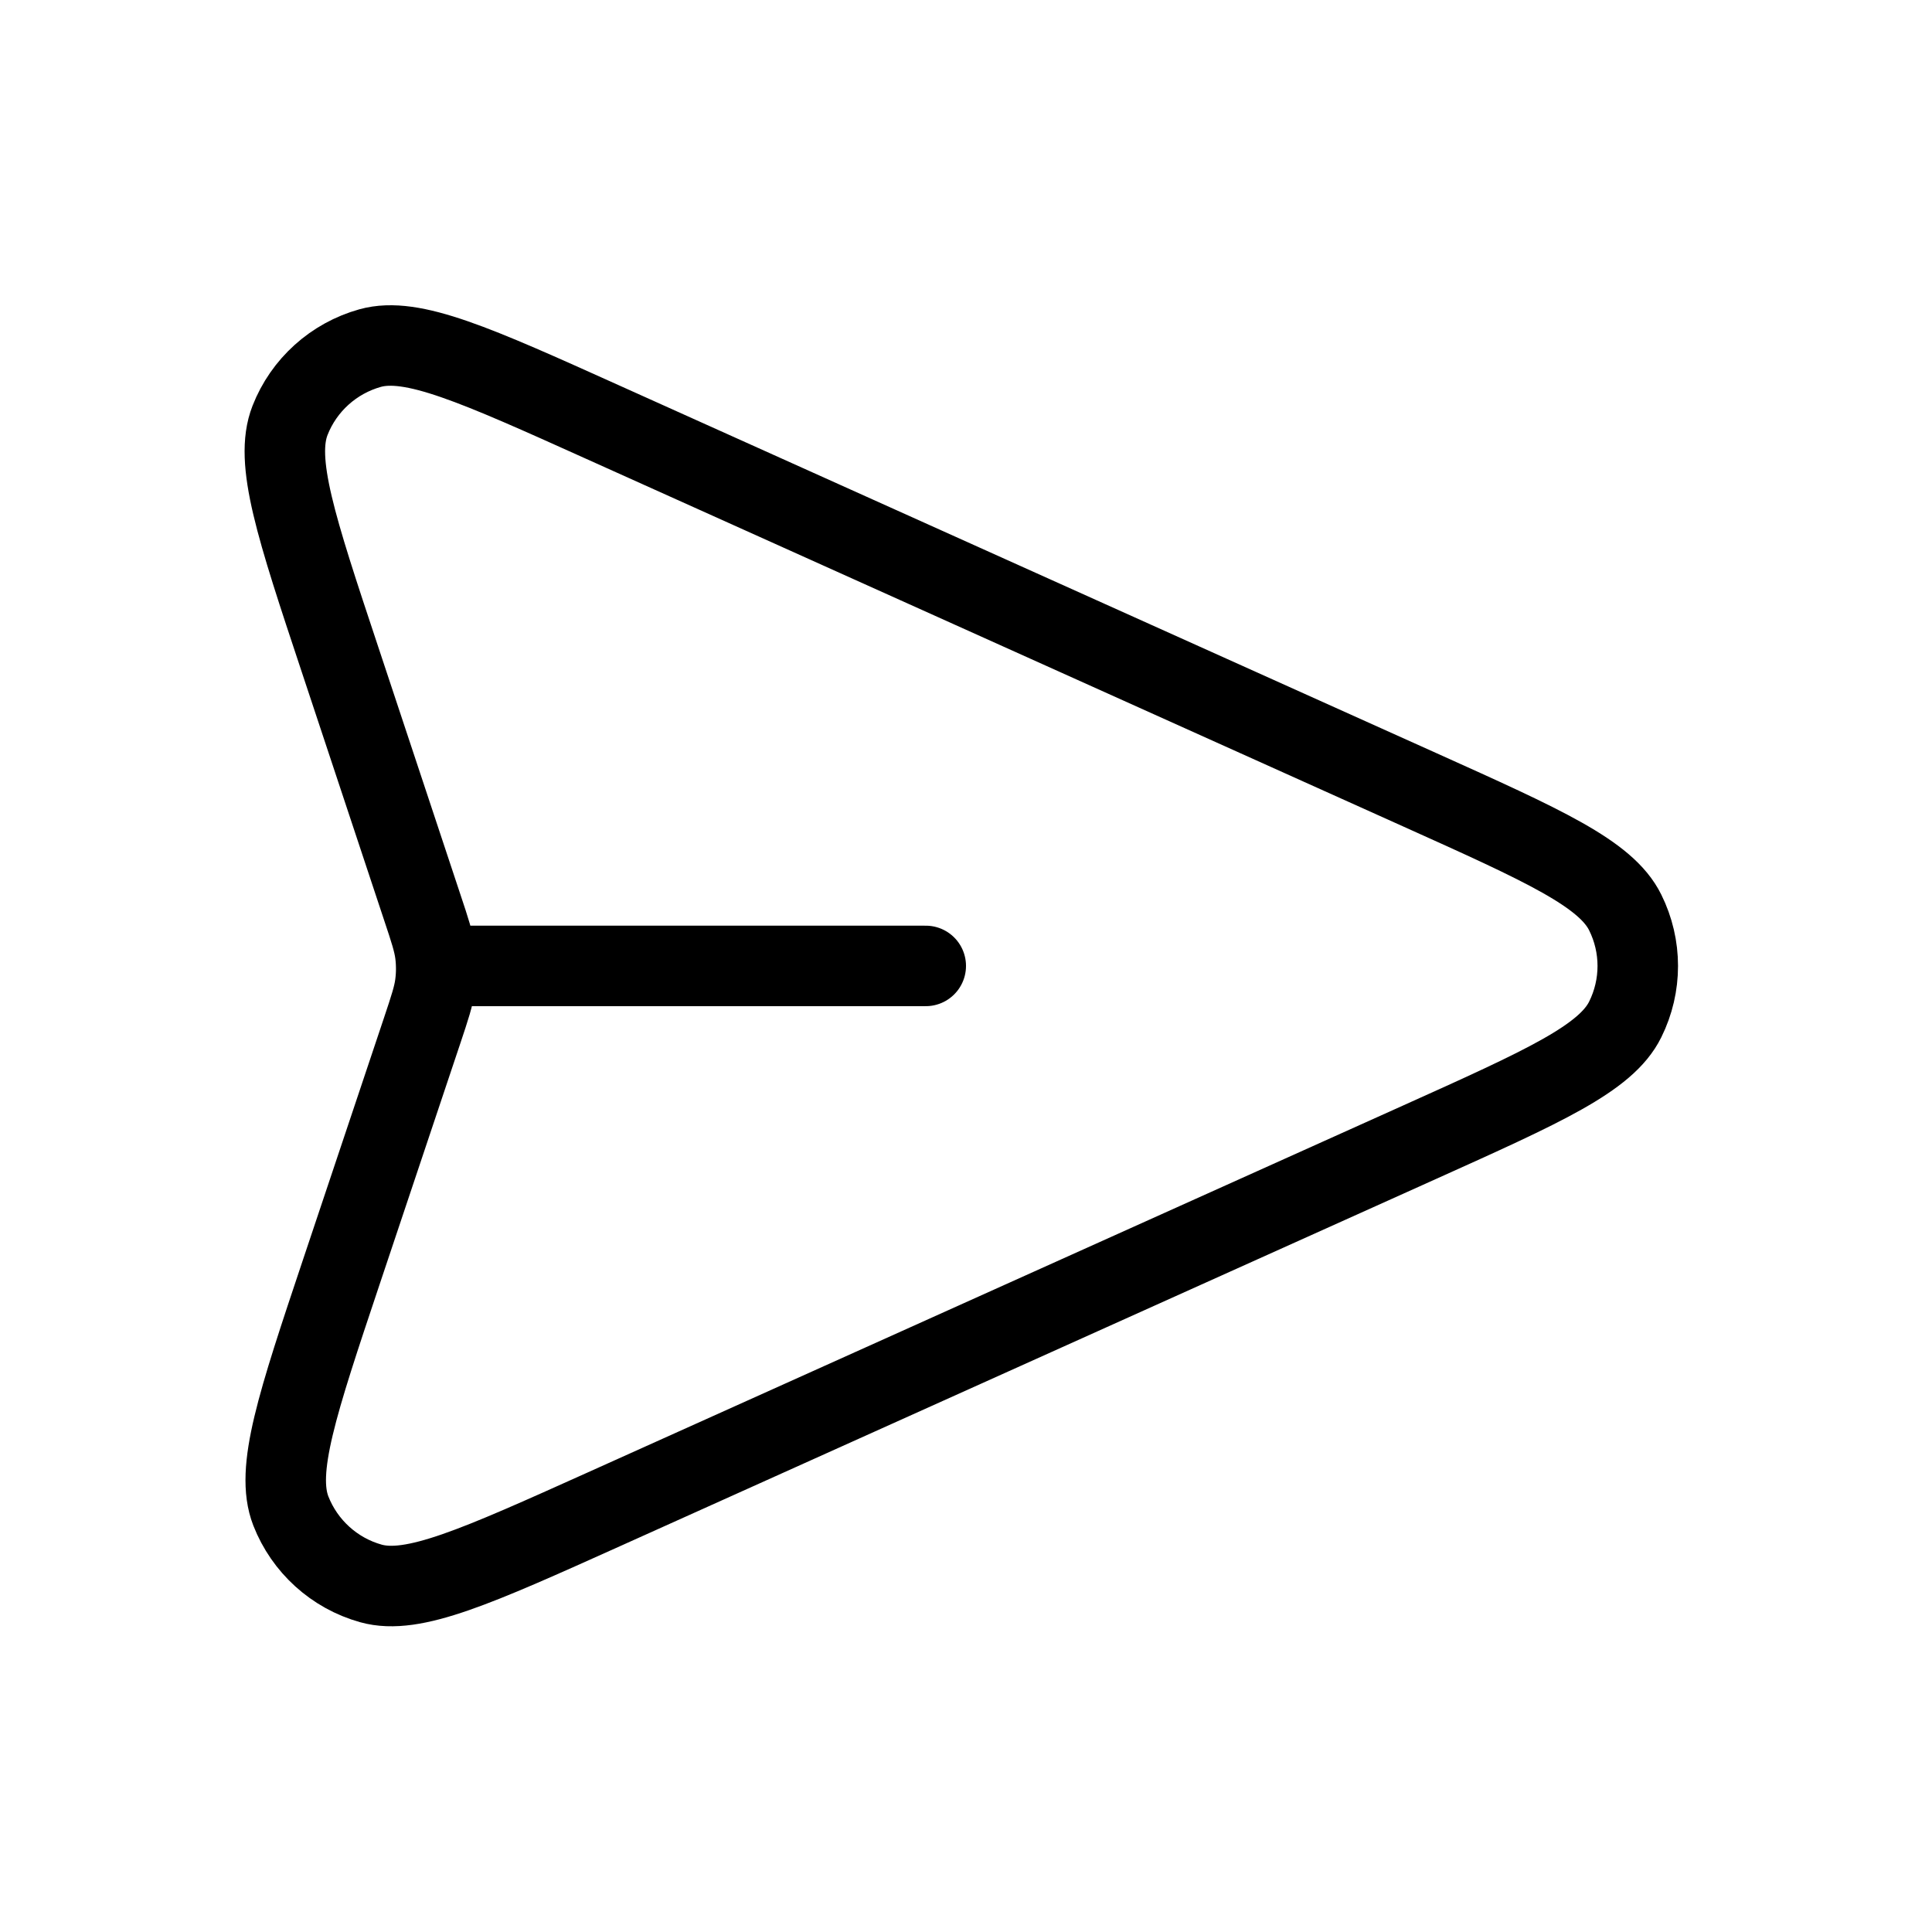
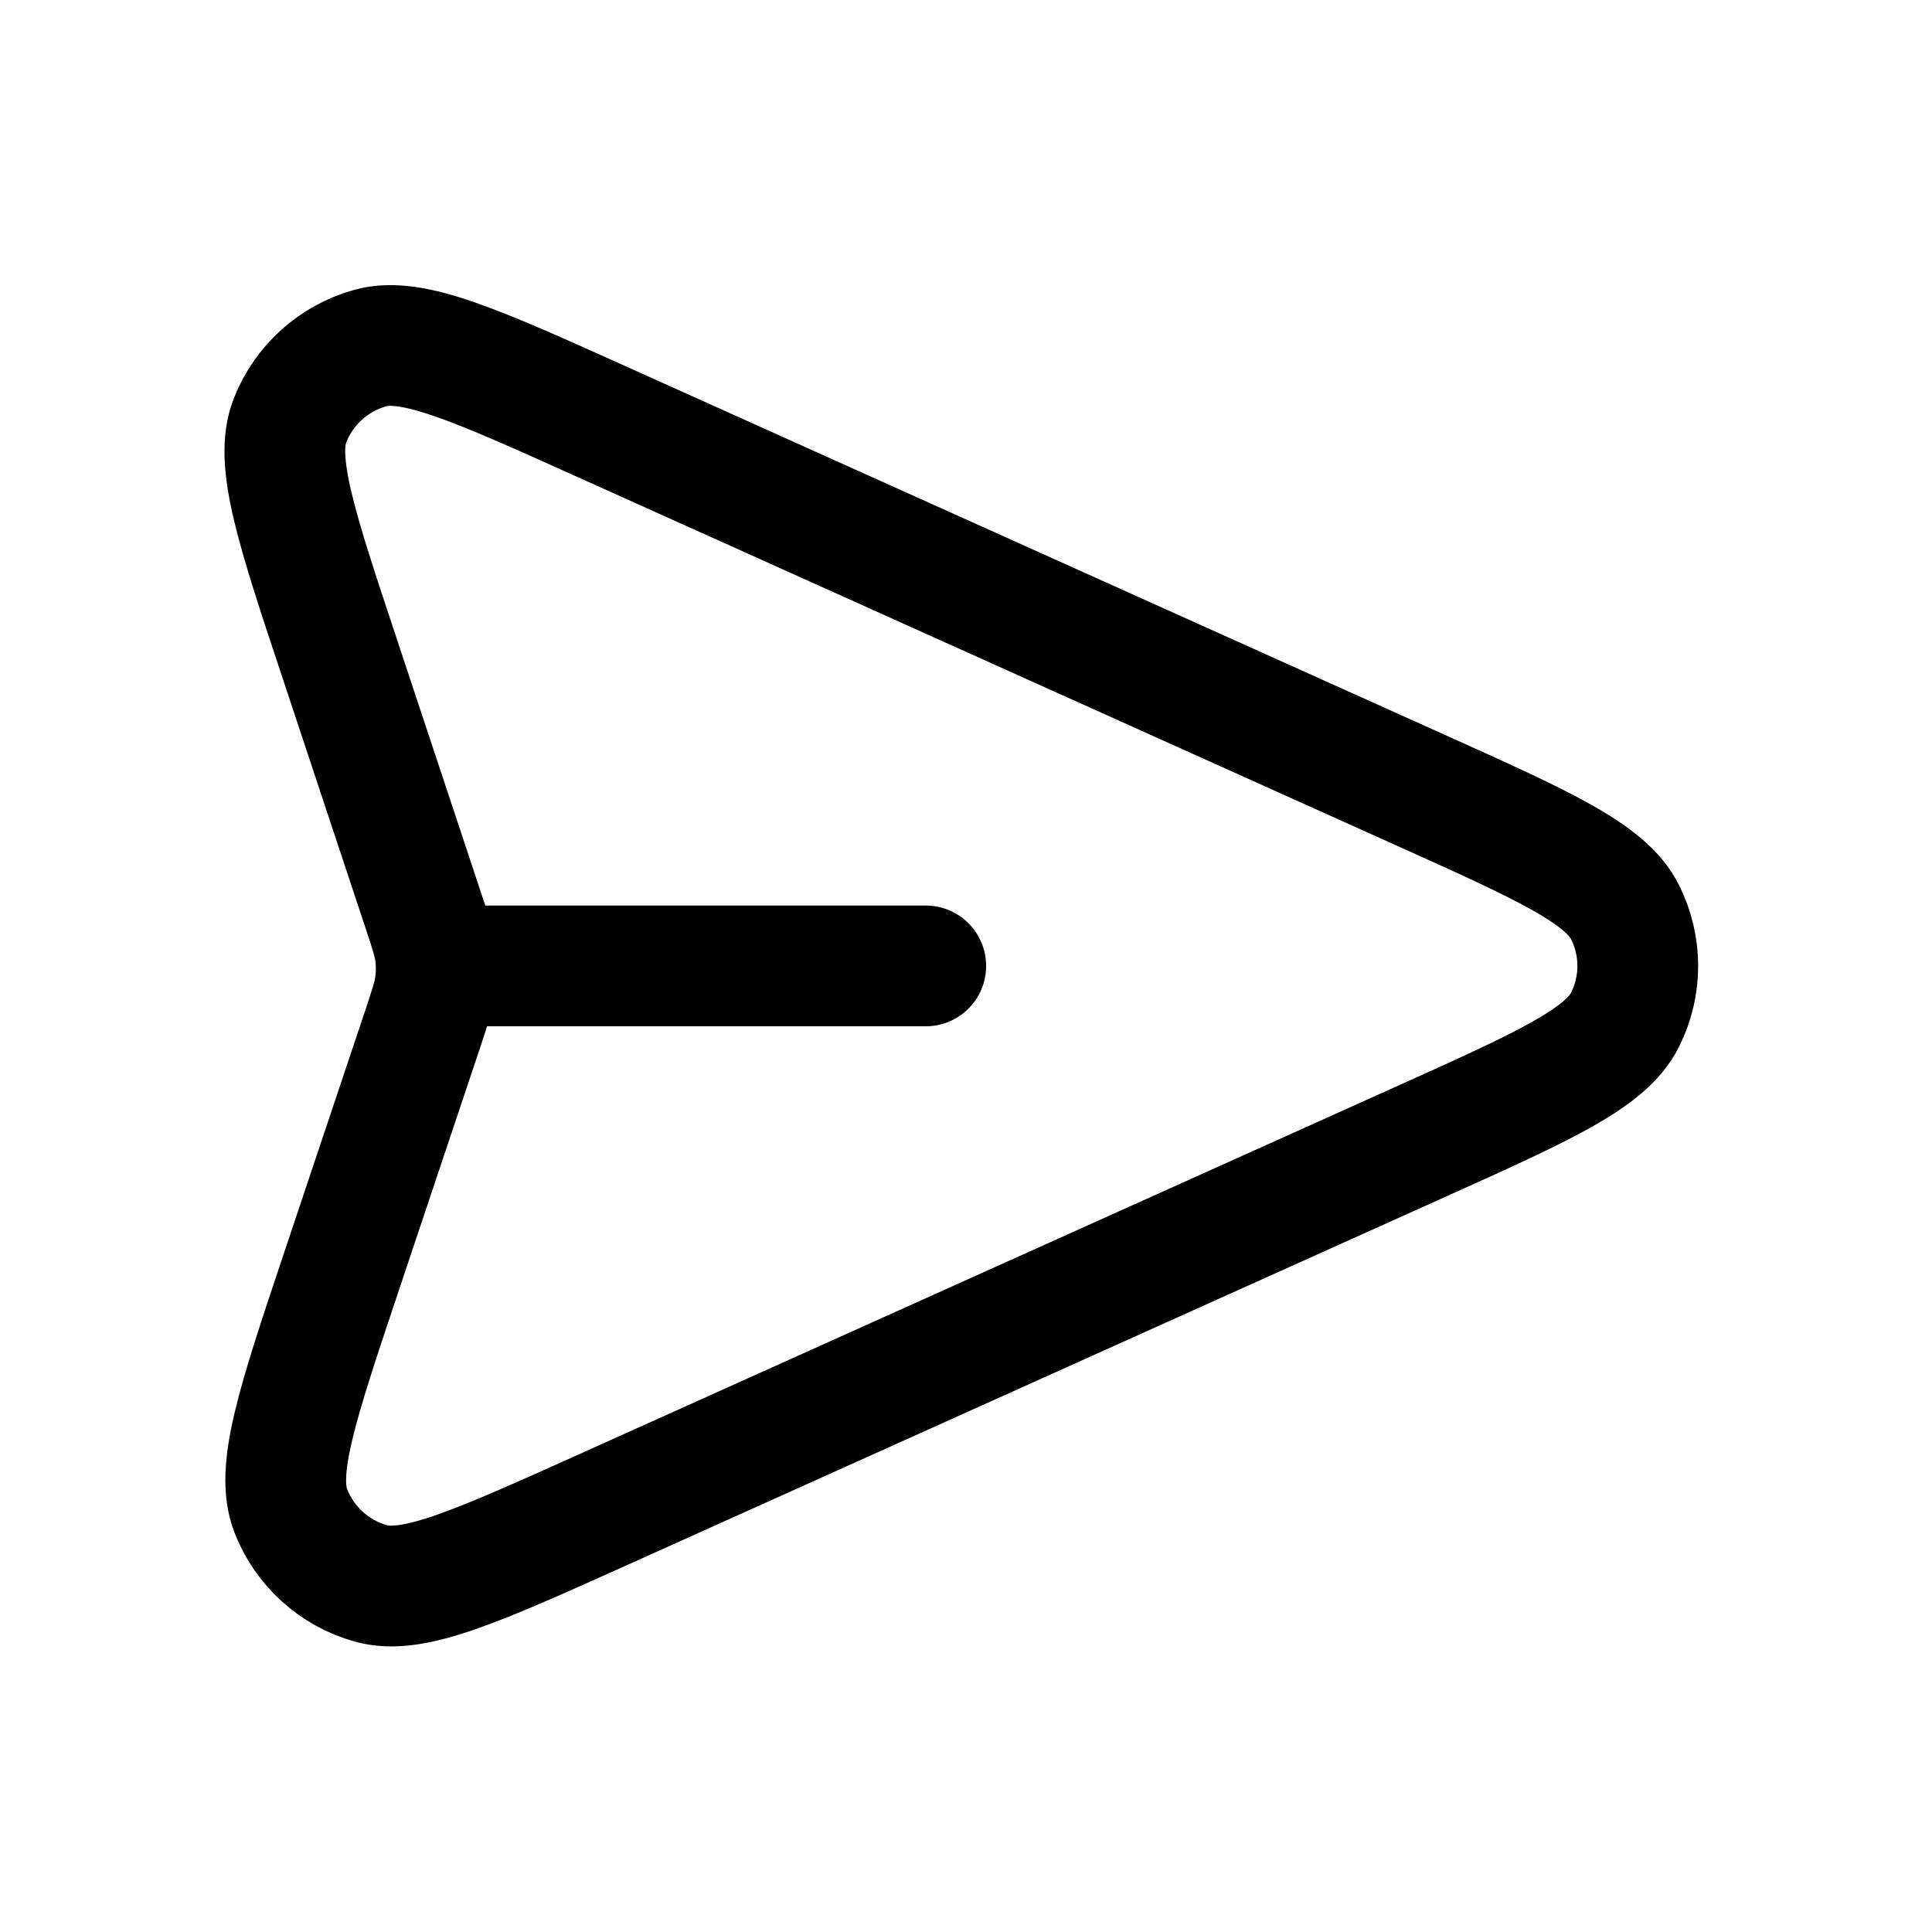
<svg xmlns="http://www.w3.org/2000/svg" width="24" height="24" viewBox="0 0 24 24" fill="none">
-   <path d="M11.5 11.999H5.418M5.246 12.797L4.241 15.798C3.691 17.442 3.416 18.264 3.613 18.77C3.785 19.209 4.153 19.543 4.608 19.67C5.131 19.816 5.921 19.46 7.502 18.749L17.637 14.188C19.179 13.494 19.951 13.147 20.189 12.664C20.397 12.245 20.397 11.754 20.189 11.335C19.951 10.852 19.179 10.505 17.637 9.811L7.485 5.243C5.909 4.533 5.121 4.179 4.598 4.324C4.144 4.451 3.775 4.783 3.603 5.222C3.405 5.727 3.677 6.547 4.222 8.187L5.248 11.279C5.342 11.56 5.388 11.701 5.407 11.845C5.423 11.973 5.423 12.103 5.406 12.23C5.387 12.374 5.34 12.515 5.246 12.797Z" stroke="currentColor" stroke-linecap="round" stroke-linejoin="round" />
+   <path d="M11.5 11.999H5.418M5.246 12.797L4.241 15.798C3.691 17.442 3.416 18.264 3.613 18.77C3.785 19.209 4.153 19.543 4.608 19.67C5.131 19.816 5.921 19.46 7.502 18.749L17.637 14.188C19.179 13.494 19.951 13.147 20.189 12.664C20.397 12.245 20.397 11.754 20.189 11.335C19.951 10.852 19.179 10.505 17.637 9.811L7.485 5.243C5.909 4.533 5.121 4.179 4.598 4.324C4.144 4.451 3.775 4.783 3.603 5.222C3.405 5.727 3.677 6.547 4.222 8.187L5.248 11.279C5.342 11.56 5.388 11.701 5.407 11.845C5.423 11.973 5.423 12.103 5.406 12.23C5.387 12.374 5.34 12.515 5.246 12.797Z" stroke="currentColor" stroke-linecap="round" stroke-linejoin="round" stroke-width="1.5" />
</svg>
